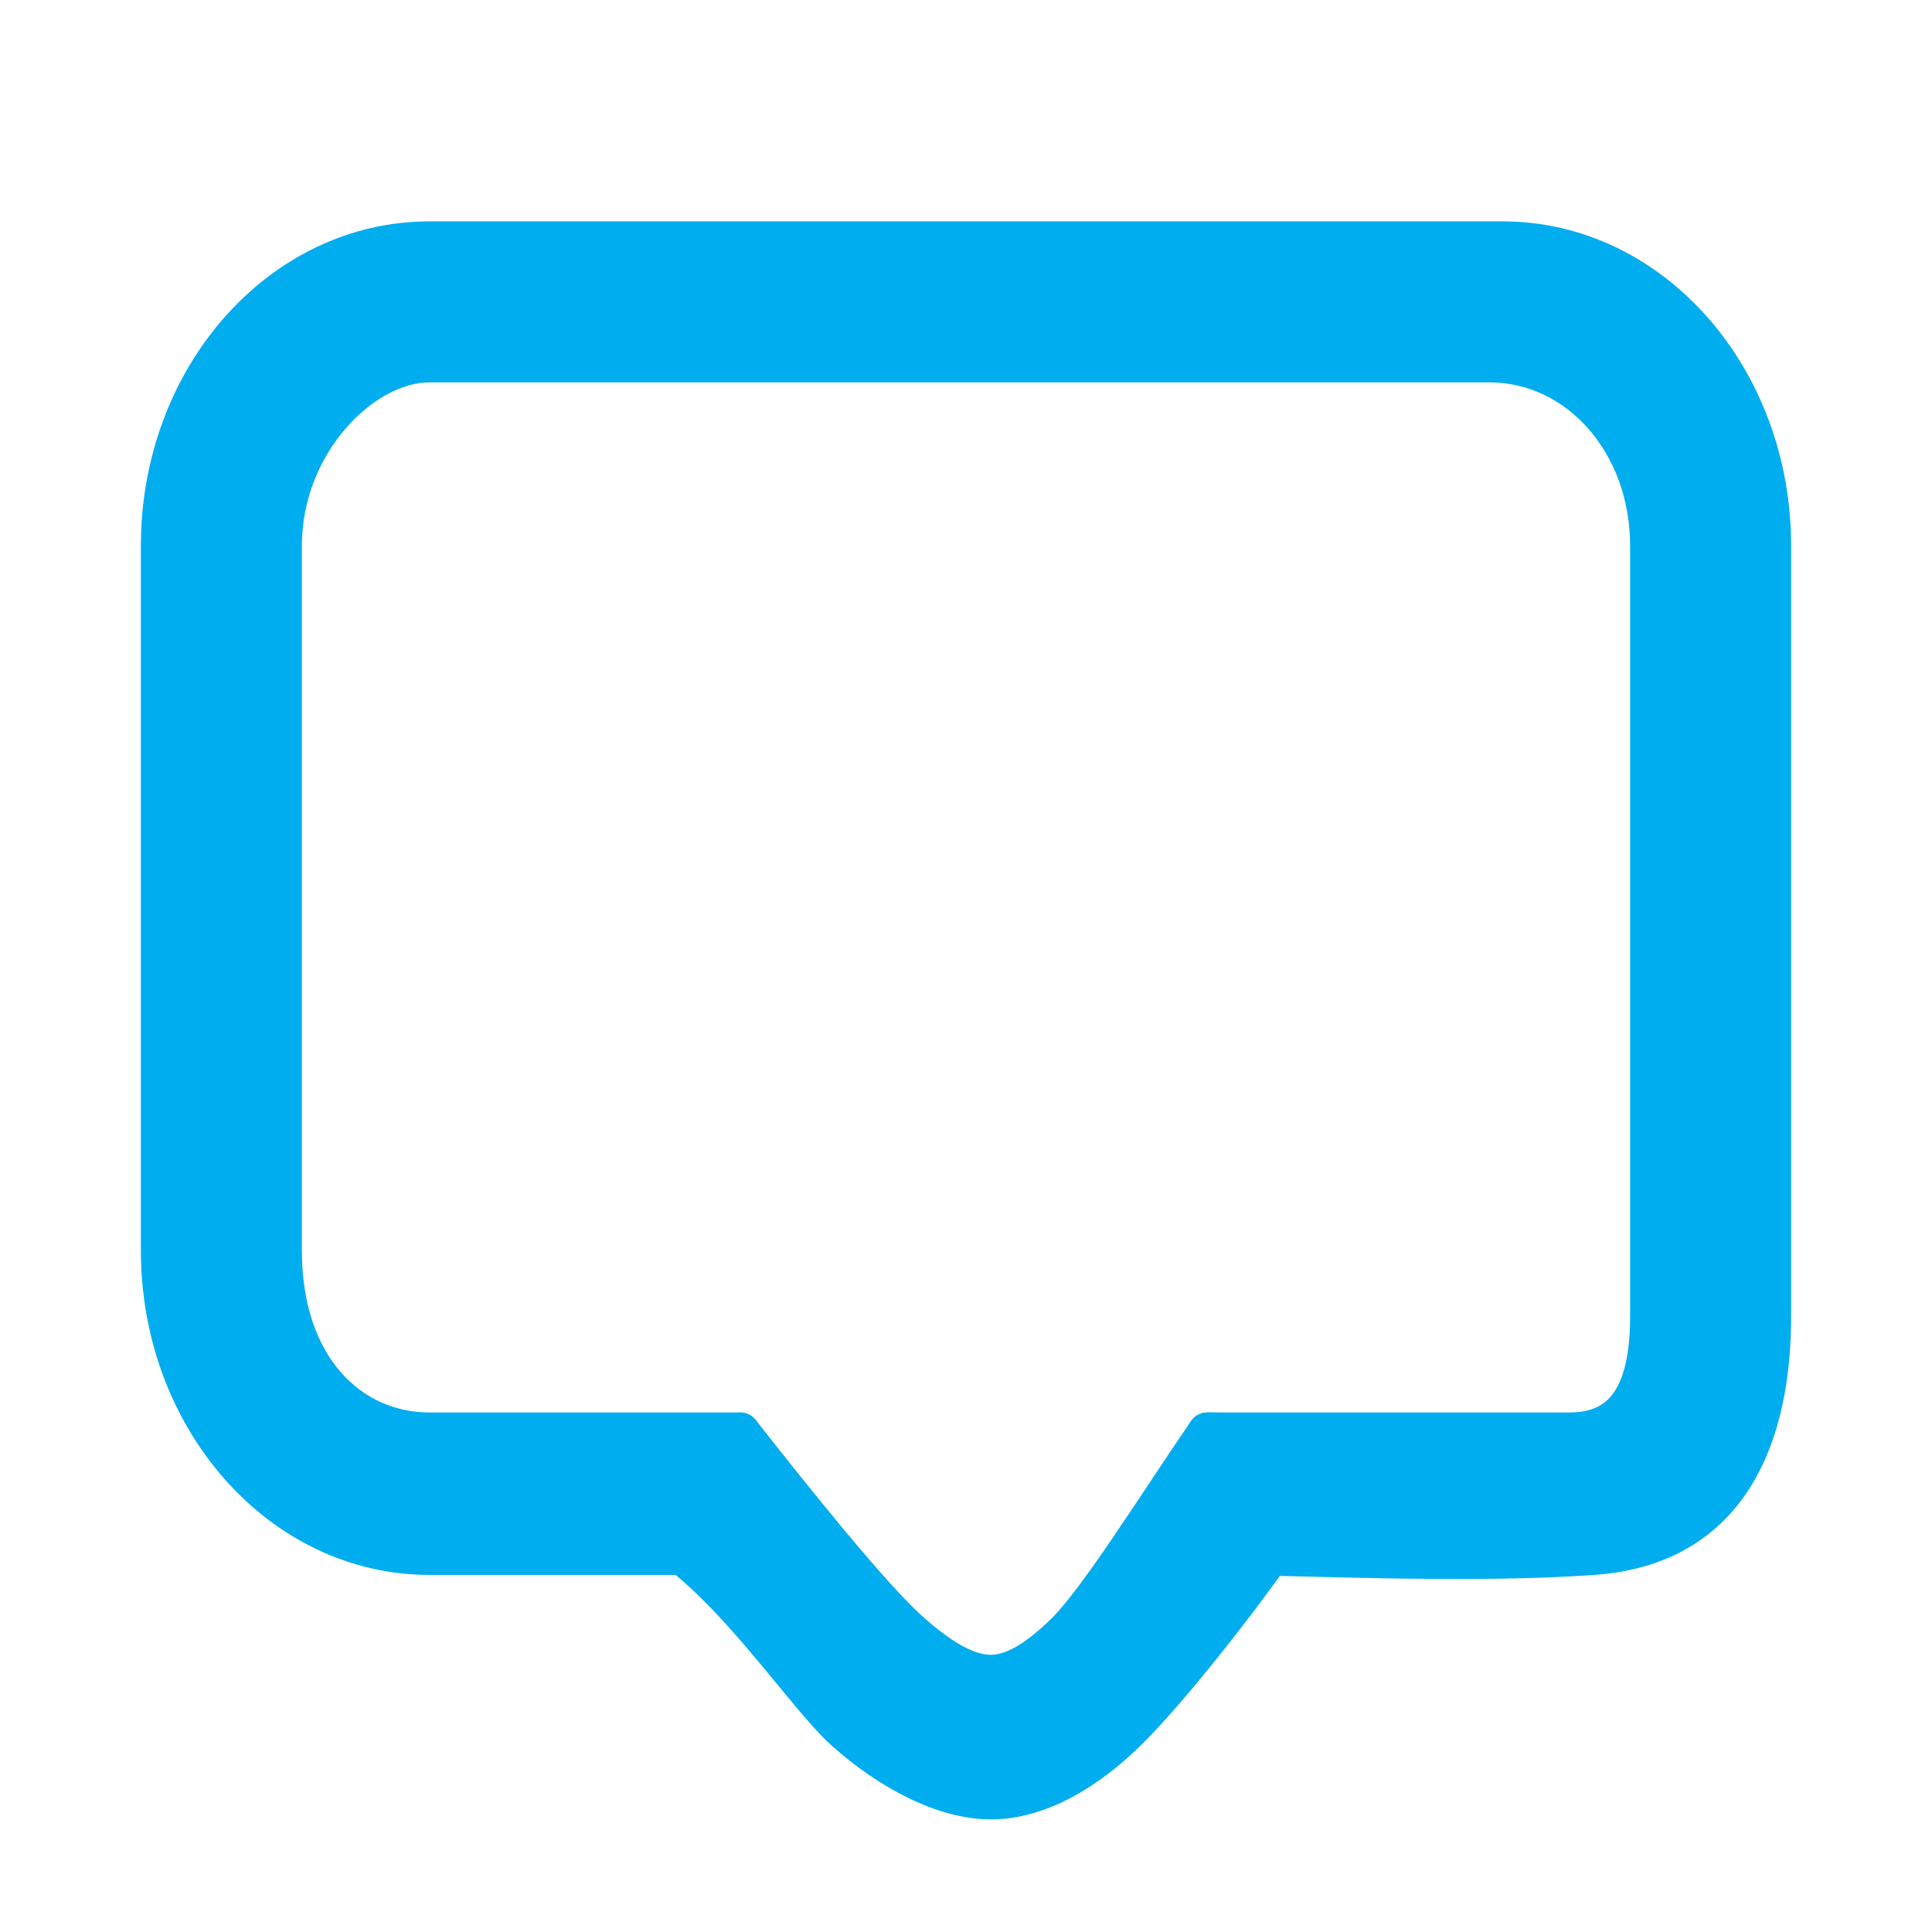
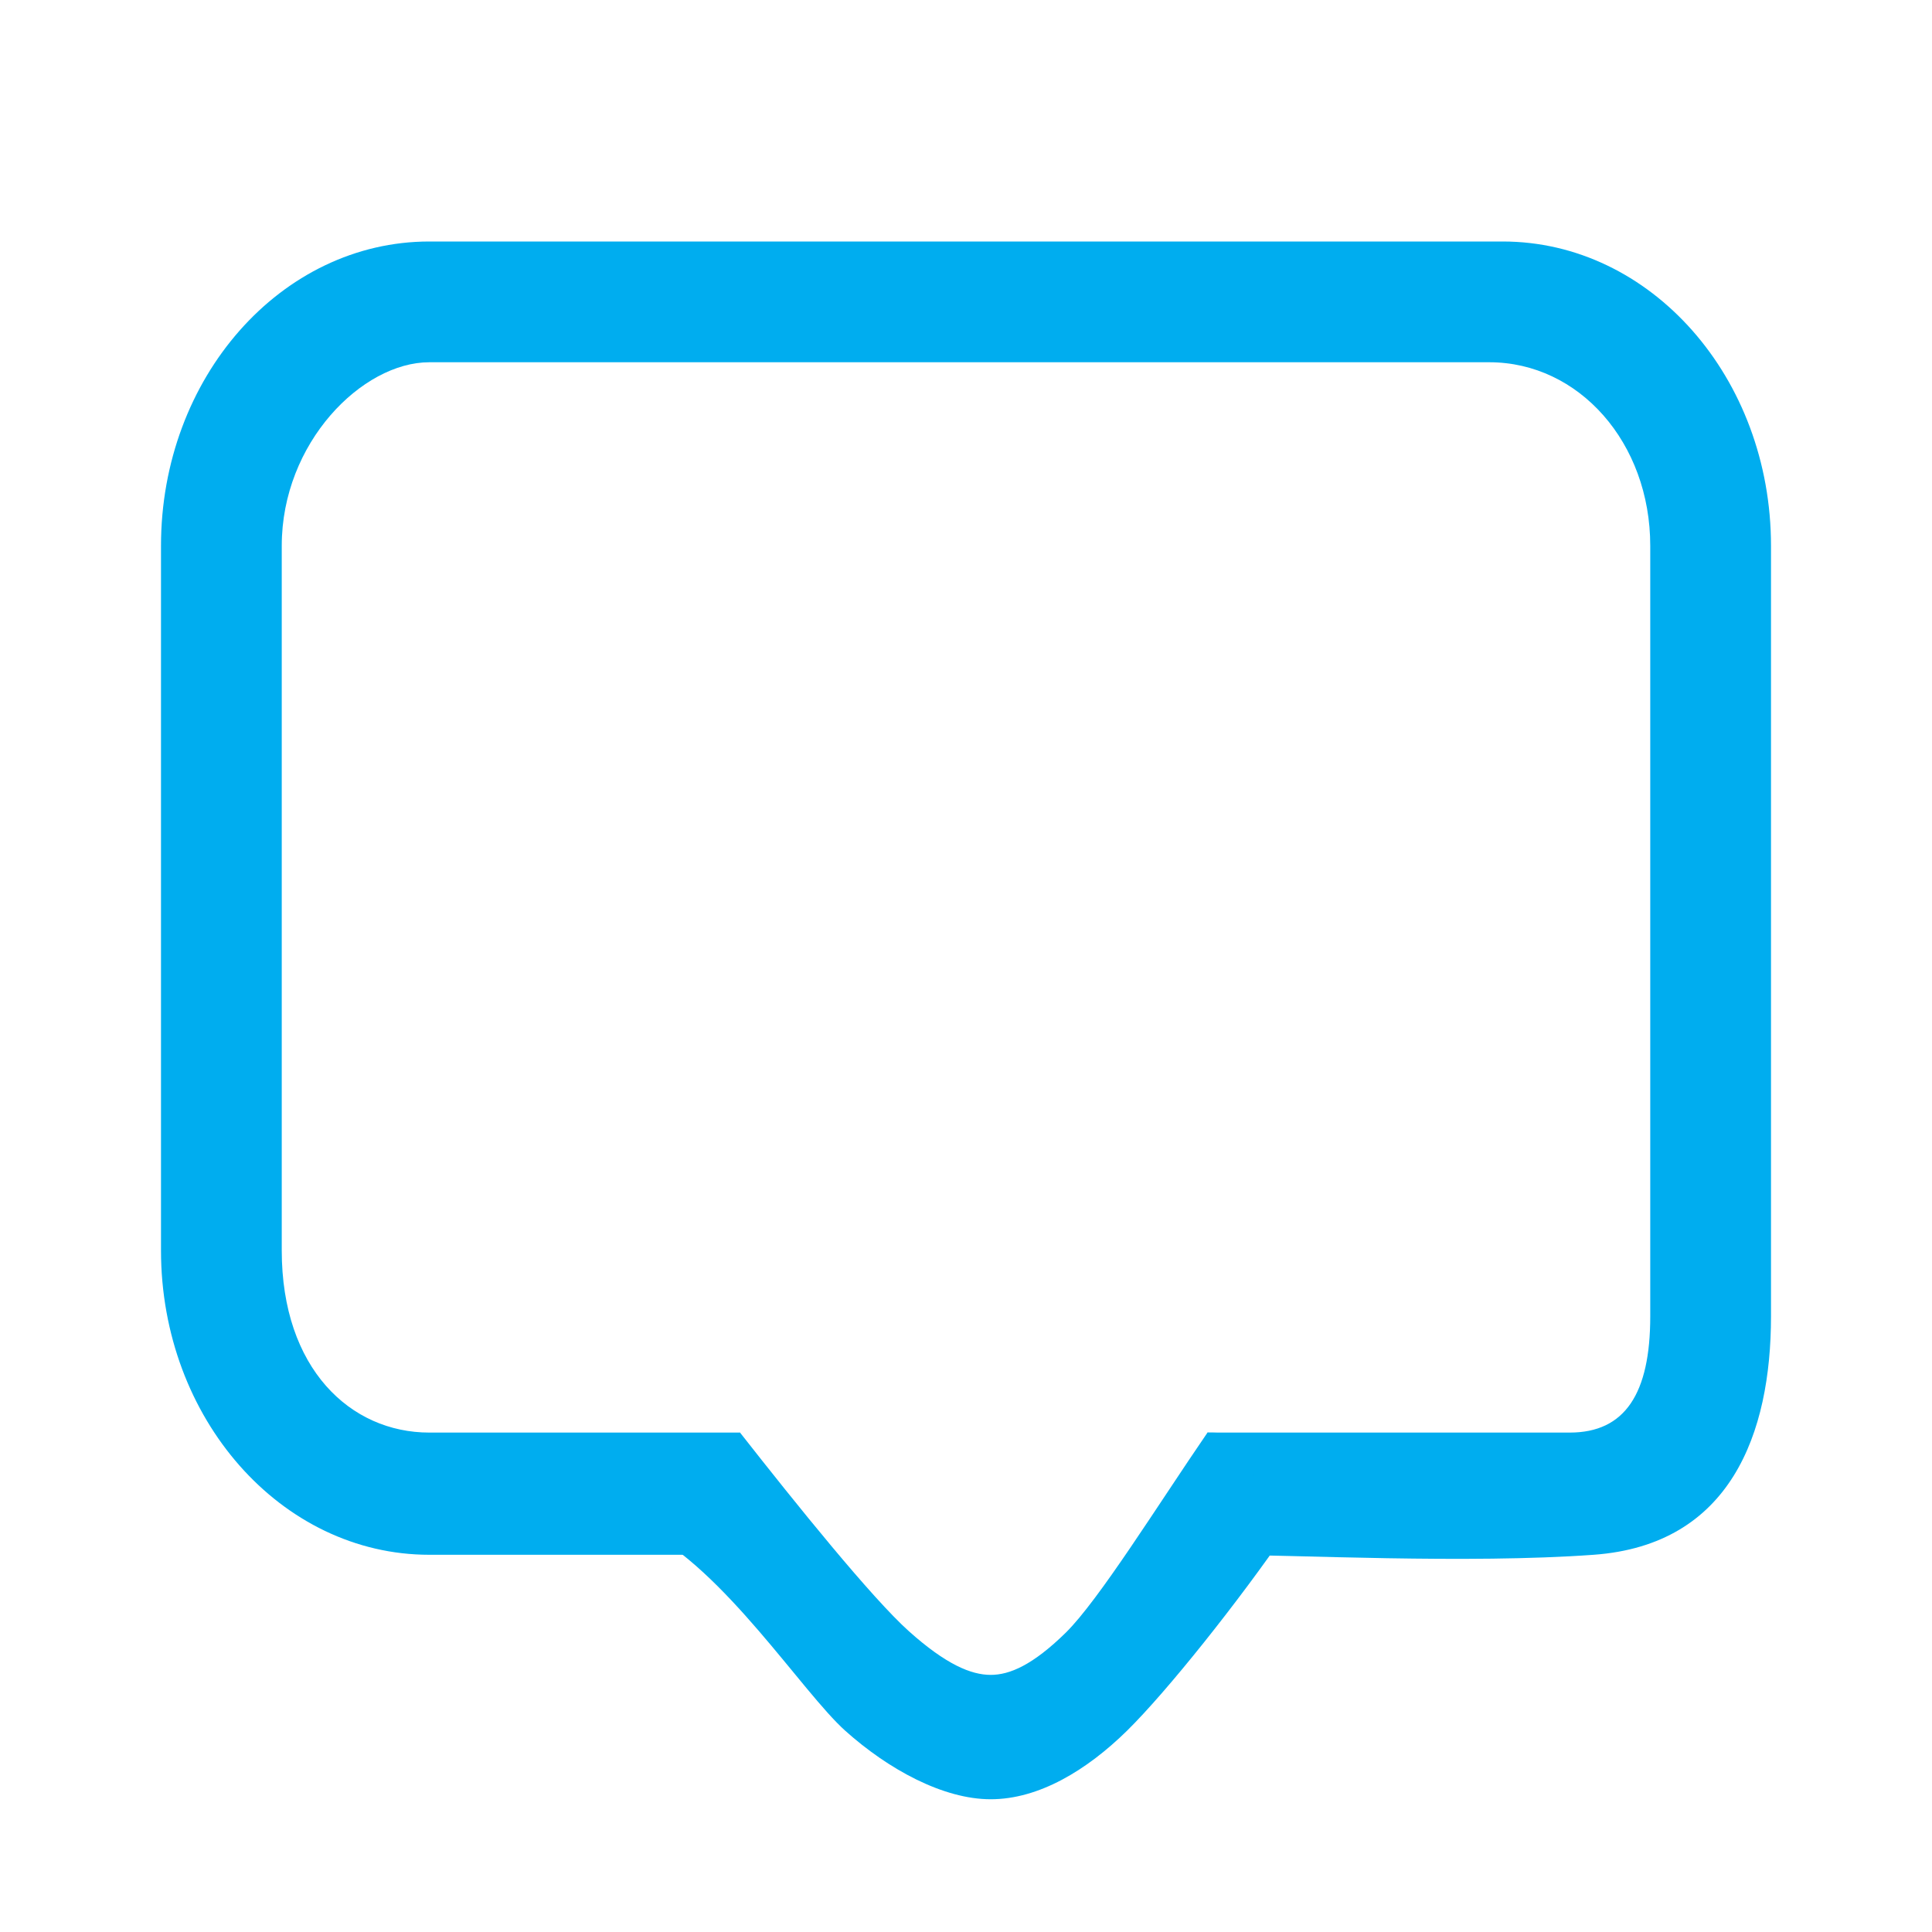
<svg xmlns="http://www.w3.org/2000/svg" width="24" height="24" viewBox="0 0 24 24" fill="none">
-   <path d="M20.5 16.352V6.78C20.5 5.5 19.615 4.5 18.5 4.5H5.333C4.5 4.5 3.5 5.5 3.5 6.78V15.534C3.5 17 4.353 17.796 5.333 17.796H9.193V19.314H5.333C3.493 19.314 2 17.622 2 15.534V6.78C2 4.692 3.492 3 5.333 3H18.667C20.508 3 22 4.692 22 6.78V16.352C22 17.804 21.5 19.191 19.797 19.314C18.224 19.428 16.075 19.314 15.158 19.314L15 17.796C15.925 17.796 17.962 17.796 19.5 17.796C20.187 17.796 20.5 17.311 20.5 16.352Z" fill="#00ADEF" stroke="#00ADEF" stroke-width="0.5" stroke-linejoin="round" />
-   <path d="M8.843 18.271C9.061 18.052 9 17.884 9.193 17.796C9.894 18.69 10.831 19.852 11.291 20.264C11.752 20.677 12.064 20.806 12.307 20.806C12.543 20.806 12.829 20.684 13.24 20.281C13.652 19.875 14.387 18.69 15 17.796C15.793 17.796 15.252 18.044 15.481 18.246C15.71 18.449 16.178 18.74 16 19C15.385 19.897 14.497 21.011 14 21.5C13.5 21.991 12.905 22.351 12.307 22.351C11.717 22.351 11.037 21.981 10.5 21.5C9.962 21.017 9 19.5 8 19C7.807 18.754 8.626 18.49 8.843 18.271Z" fill="#00ADEF" stroke="#00ADEF" stroke-width="0.5" stroke-linejoin="round" />
+   <path d="M20.5 16.352V6.78C20.5 5.5 19.615 4.5 18.5 4.5H5.333C4.5 4.5 3.5 5.5 3.5 6.78V15.534C3.5 17 4.353 17.796 5.333 17.796H9.193V19.314H5.333C3.493 19.314 2 17.622 2 15.534V6.78C2 4.692 3.492 3 5.333 3H18.667C20.508 3 22 4.692 22 6.78V16.352C22 17.804 21.5 19.191 19.797 19.314C18.224 19.428 16.075 19.314 15.158 19.314L15 17.796C15.925 17.796 17.962 17.796 19.5 17.796C20.187 17.796 20.5 17.311 20.5 16.352Z" fill="#00ADEF" stroke-linejoin="round" />
+   <path d="M8.843 18.271C9.061 18.052 9 17.884 9.193 17.796C9.894 18.69 10.831 19.852 11.291 20.264C11.752 20.677 12.064 20.806 12.307 20.806C12.543 20.806 12.829 20.684 13.24 20.281C13.652 19.875 14.387 18.69 15 17.796C15.793 17.796 15.252 18.044 15.481 18.246C15.71 18.449 16.178 18.74 16 19C15.385 19.897 14.497 21.011 14 21.5C13.5 21.991 12.905 22.351 12.307 22.351C11.717 22.351 11.037 21.981 10.5 21.5C9.962 21.017 9 19.5 8 19C7.807 18.754 8.626 18.49 8.843 18.271Z" fill="#00ADEF" stroke-linejoin="round" />
</svg>
